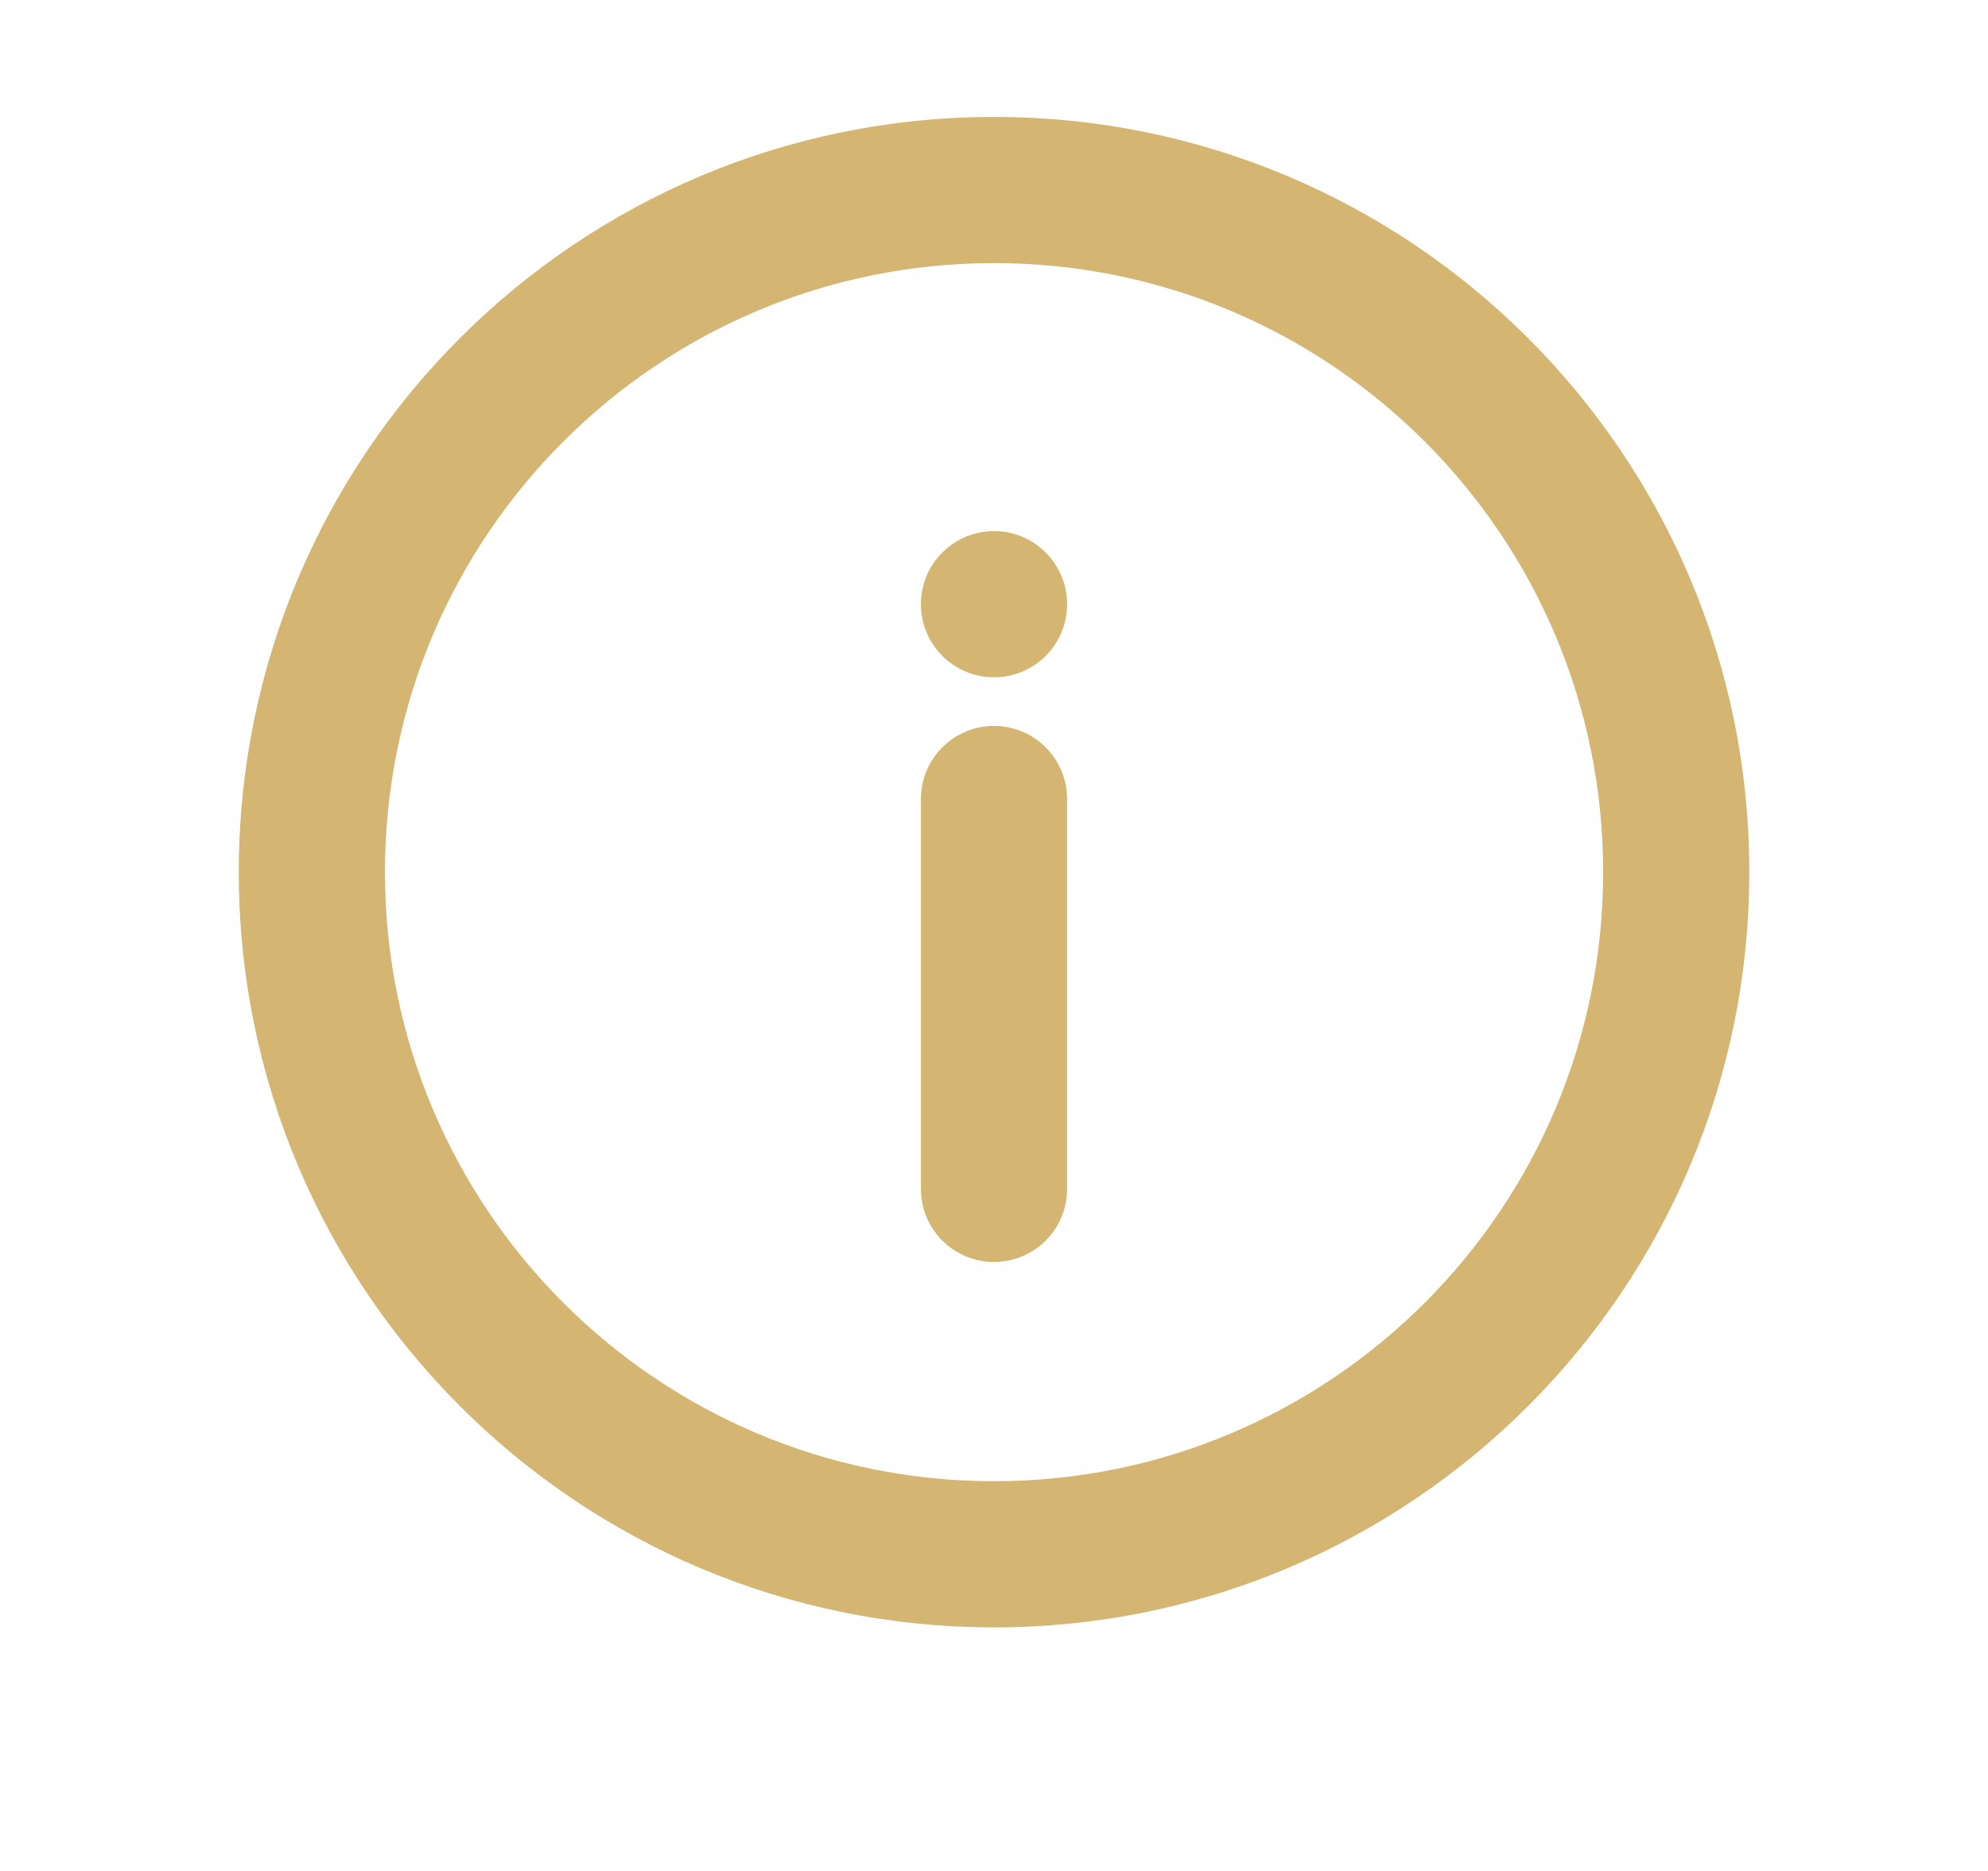
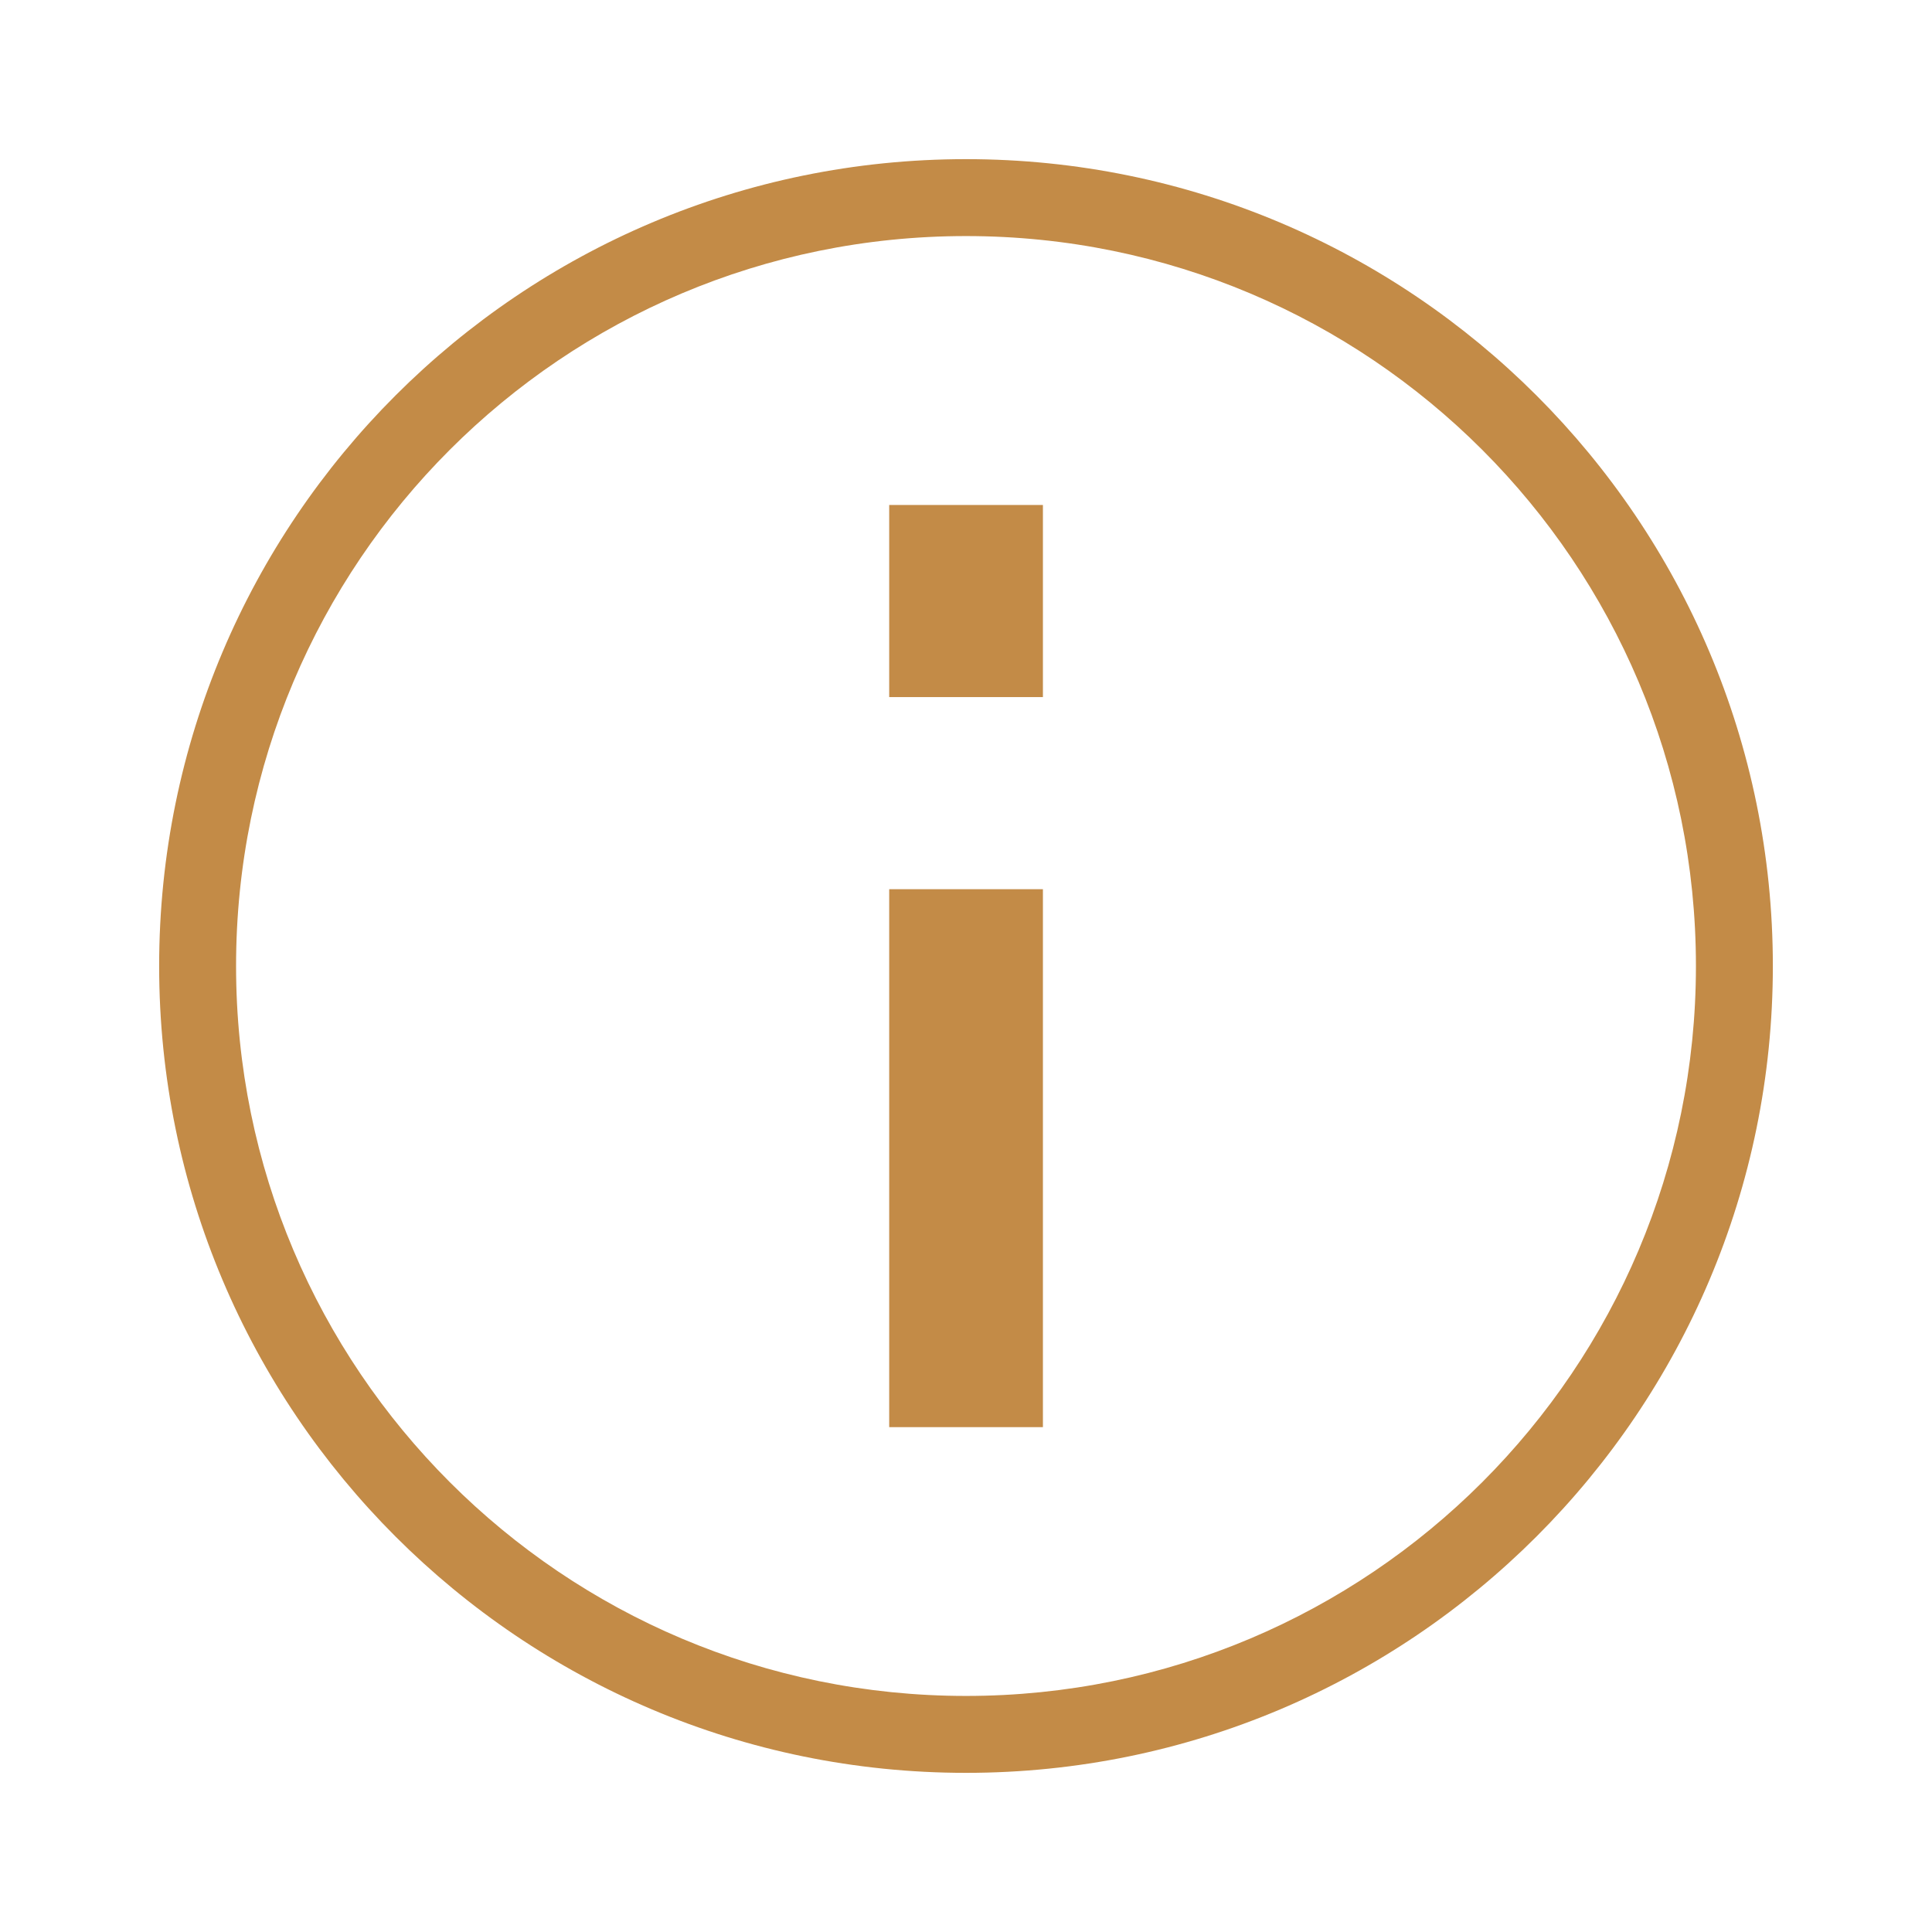
- <svg xmlns="http://www.w3.org/2000/svg" version="1.1" id="圖層_1" x="0px" y="0px" width="17px" height="16px" viewBox="0 0 17 16" enable-background="new 0 0 17 16" xml:space="preserve">
-   <g>
-     <path fill="#D4B572" d="M8.5,13.917c3.566,0,6.459-2.893,6.459-6.459C14.959,3.891,12.066,1,8.5,1C4.933,1,2.042,3.891,2.042,7.458   C2.042,11.024,4.933,13.917,8.5,13.917z M8.5,12.667c-2.876,0-5.208-2.332-5.208-5.209c0-2.876,2.332-5.208,5.208-5.208   c2.877,0,5.209,2.332,5.209,5.208C13.709,10.335,11.377,12.667,8.5,12.667z" />
-     <path fill="#D4B572" d="M8.5,5.792c0.346,0,0.625-0.28,0.625-0.625c0-0.346-0.28-0.625-0.625-0.625s-0.625,0.28-0.625,0.625   S8.155,5.792,8.5,5.792z M8.5,10.792c0.346,0,0.625-0.279,0.625-0.625V6.833c0-0.345-0.28-0.625-0.625-0.625   s-0.625,0.28-0.625,0.625v3.334C7.875,10.513,8.155,10.792,8.5,10.792z" />
+ <svg xmlns="http://www.w3.org/2000/svg" width="16" height="16" viewBox="0 0 16 16">
+   <g fill="#C38B47" fill-rule="evenodd">
+     <path fill-rule="nonzero" d="M7 13.682c3.69 0 6.682-2.992 6.682-6.682C13.682 3.31 10.69.318 7 .318 3.31.318.318 3.31.318 7c0 3.69 2.992 6.682 6.682 6.682zm0-.637C3.661 13.045.955 10.34.955 7S3.66.955 7 .955 13.045 3.66 13.045 7 10.34 13.045 7 13.045z" transform="translate(1 1)" />
+     <g>
+       <path d="M0 3.182H1.273V7.637H0zM0 0H1.273V1.591H0z" transform="translate(1 1) translate(6.364 3.182)" />
+     </g>
  </g>
</svg>
